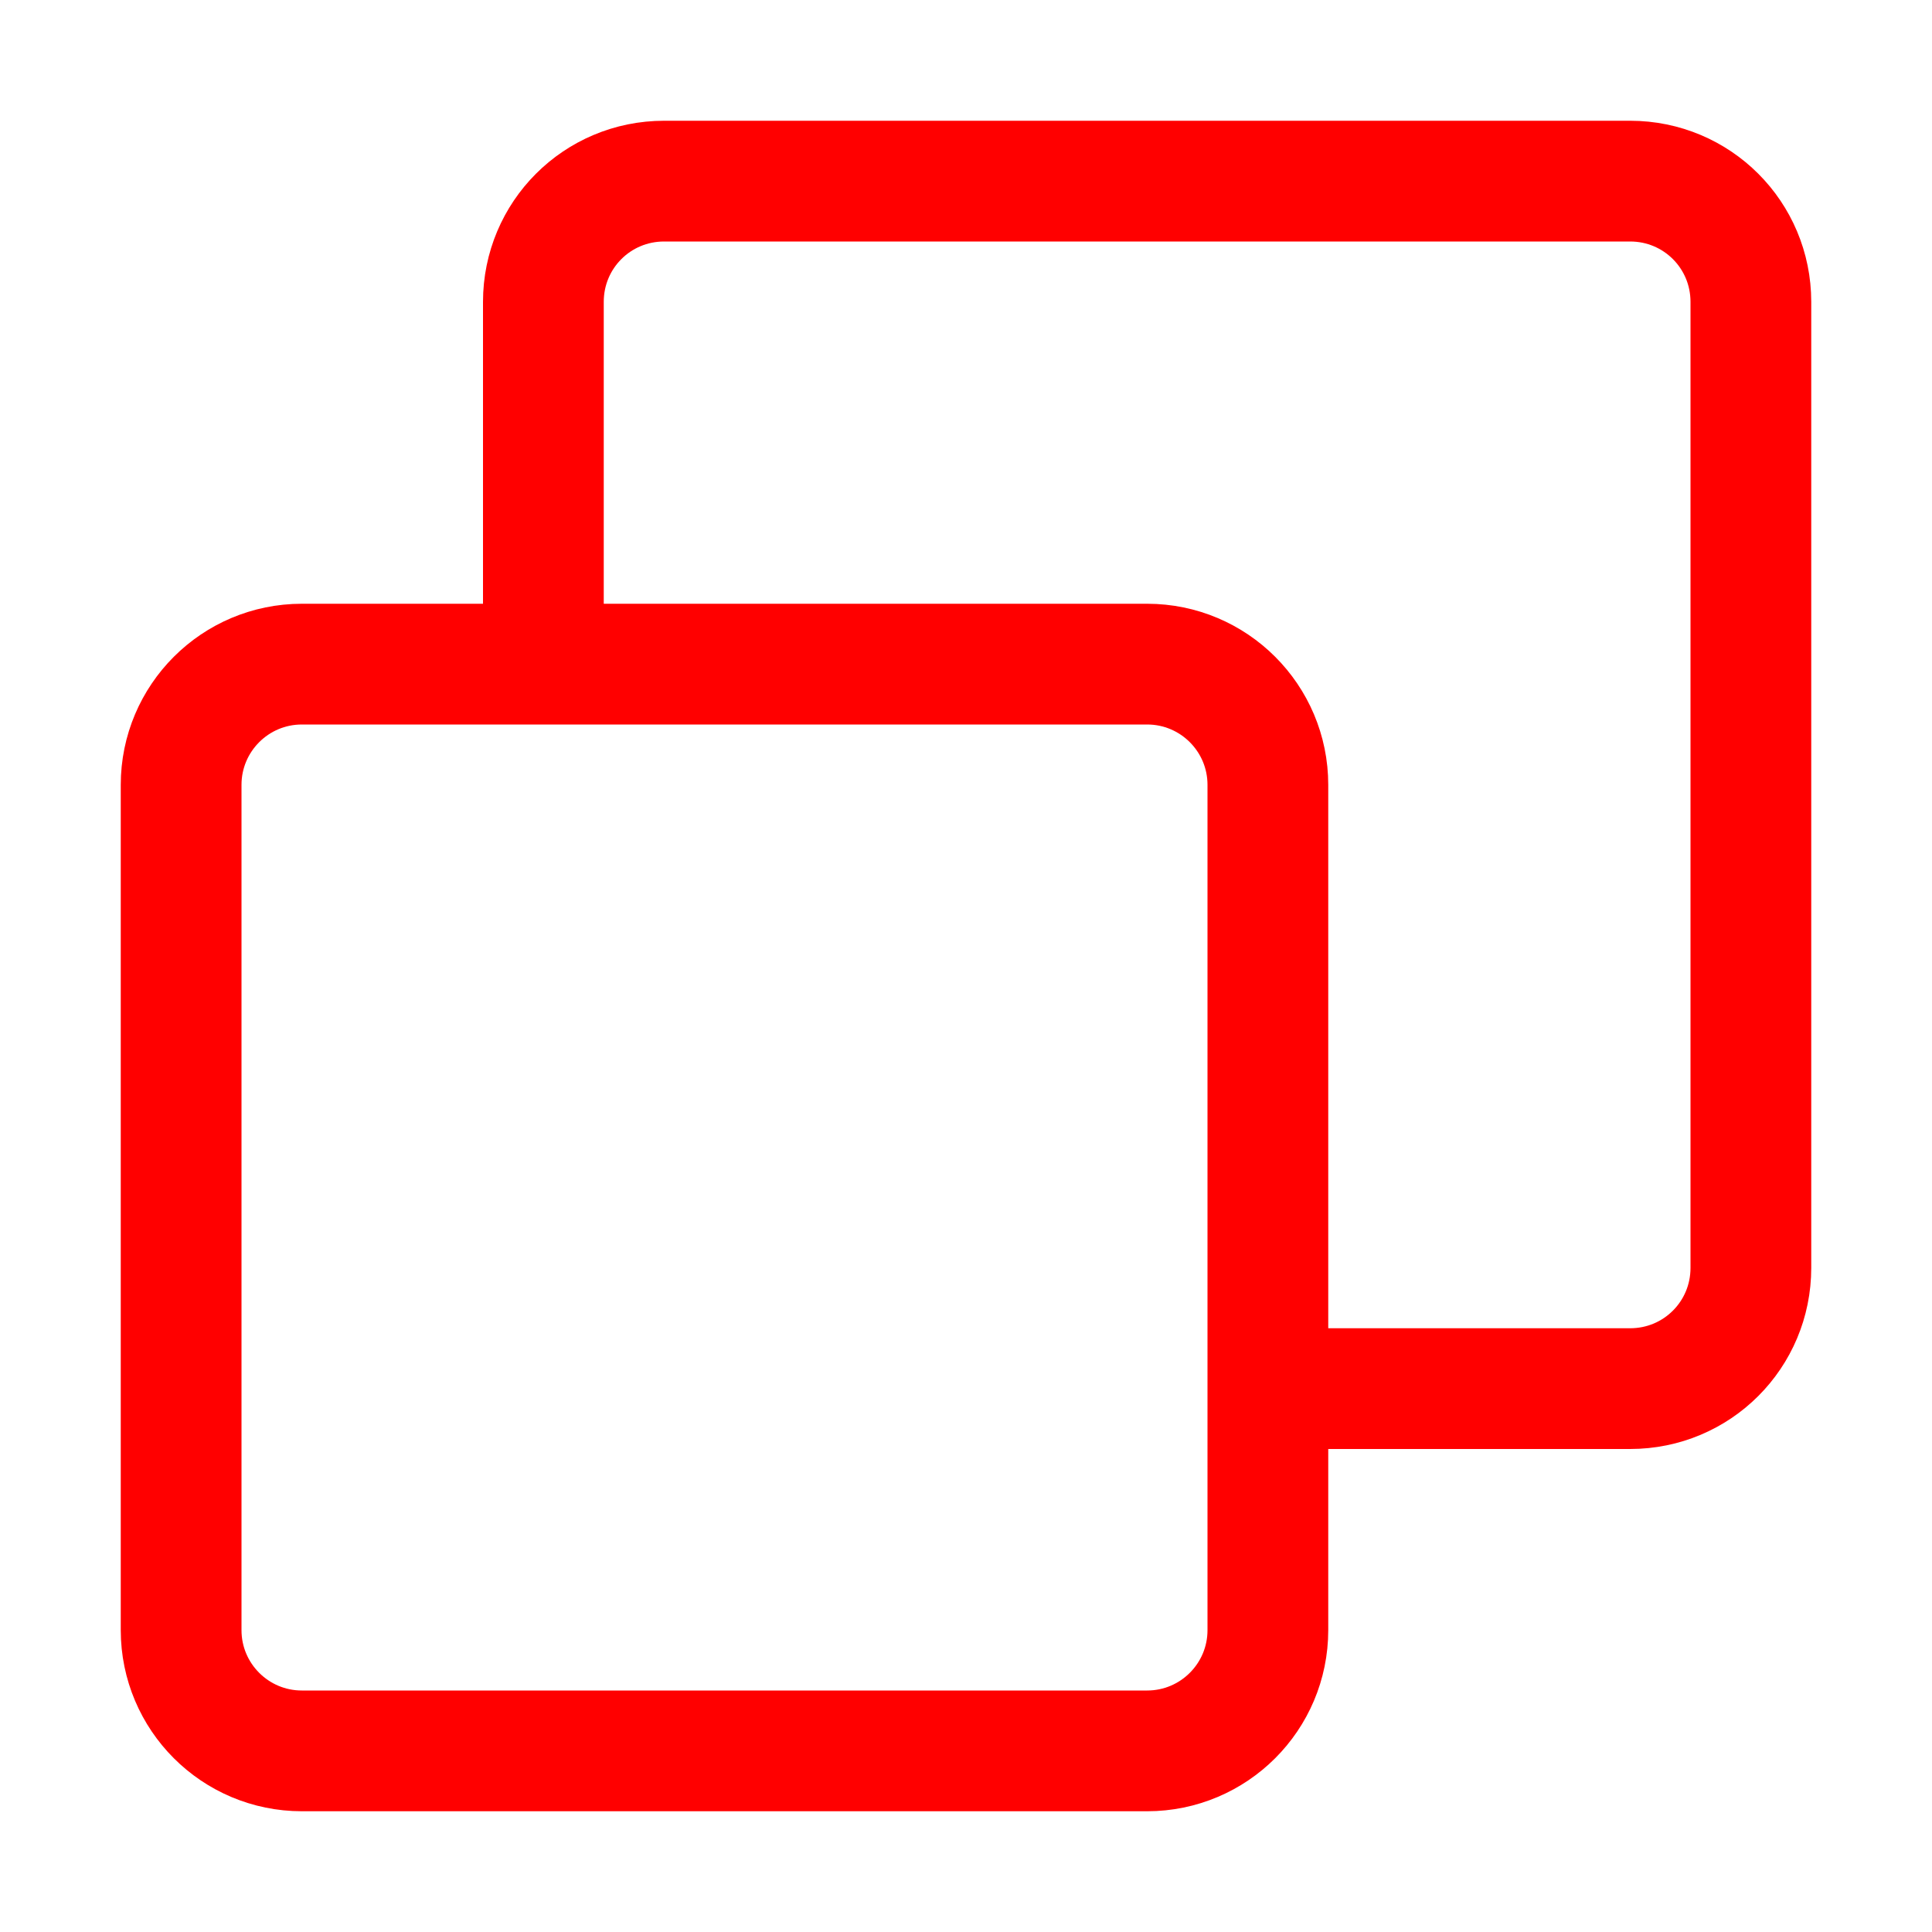
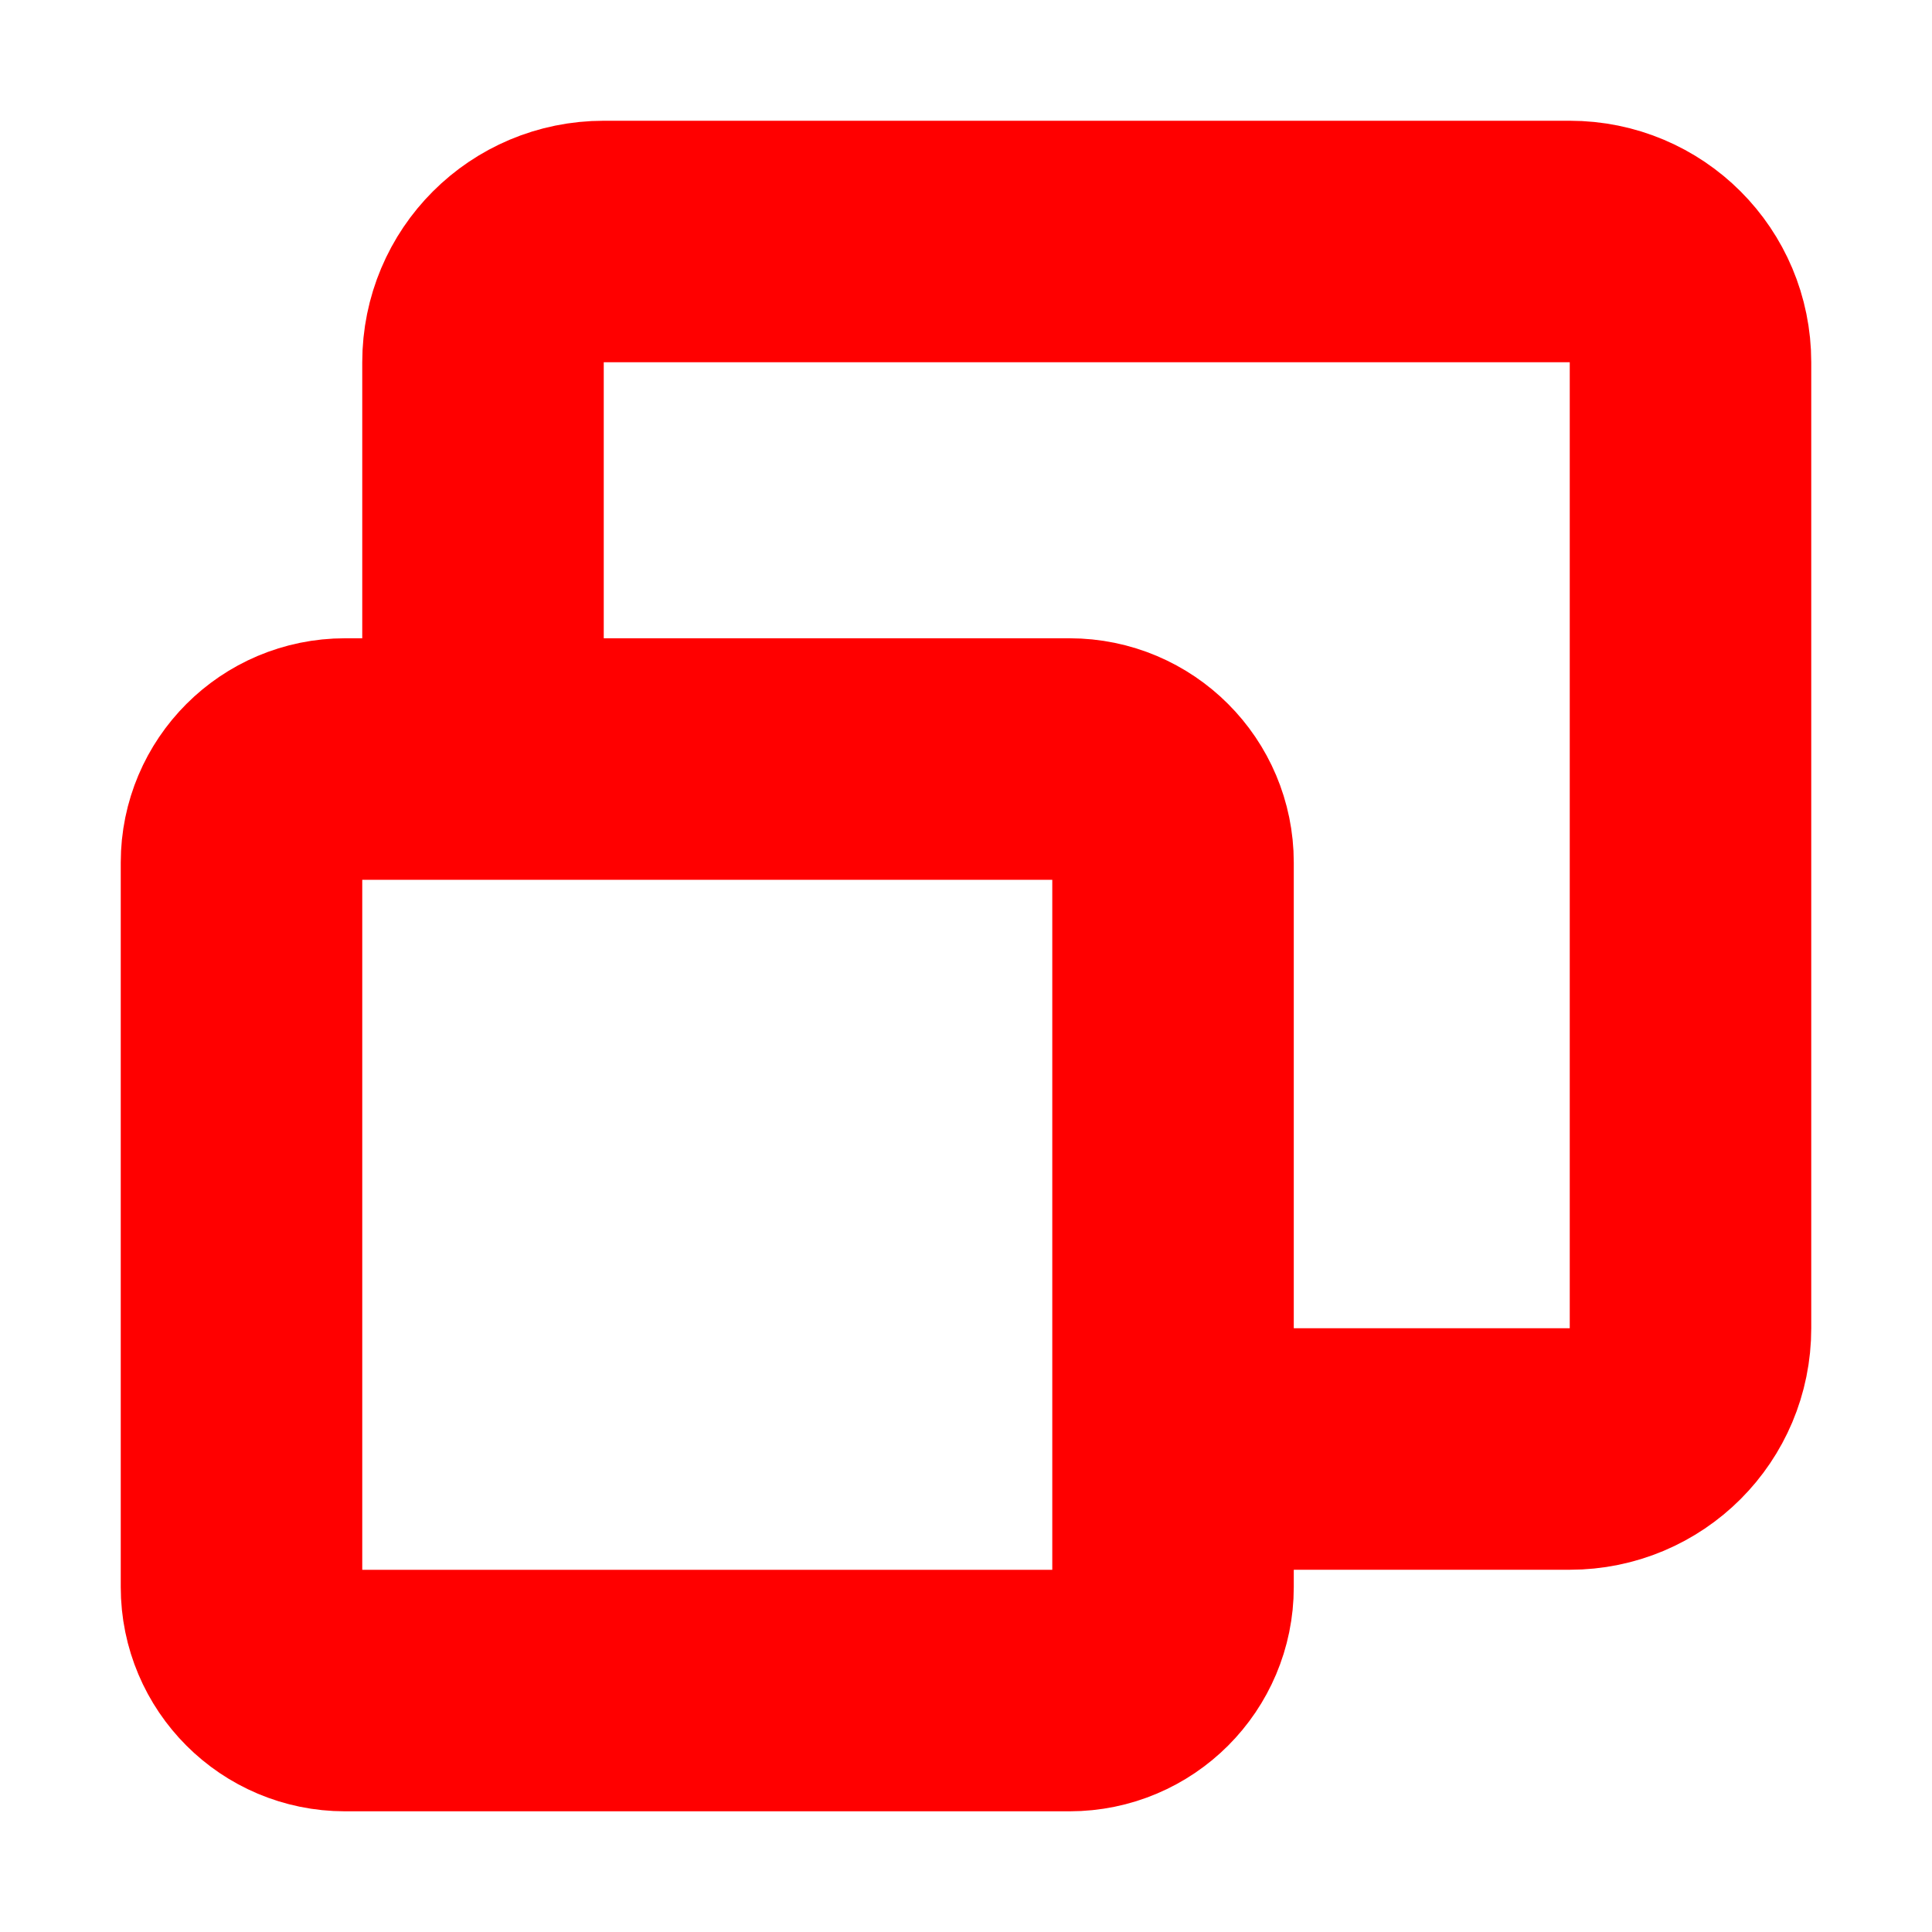
<svg xmlns="http://www.w3.org/2000/svg" width="32" height="32" viewBox="0 0 32 32" id="svg2" version="1.1">
  <defs id="defs4" />
  <g id="layer1" transform="translate(0,-1020.362)">
-     <path style="opacity:1;fill:none;fill-opacity:0;fill-rule:evenodd;stroke:#ff0000;stroke-width:2;stroke-linecap:butt;stroke-linejoin:miter;stroke-miterlimit:4;stroke-dasharray:none;stroke-opacity:1" d="M 9 11 L 9 5 C 9 3.892 9.892 3 11 3 L 11 3 L 27 3 C 28.108 3 29 3.892 29 5 L 29 21 C 29 22.108 28.108 23 27 23 L 21 23 " id="path904" transform="translate(0,1020.362)" />
-     <rect style="opacity:1;fill:#000000;fill-opacity:0;fill-rule:evenodd;stroke:#ff0000;stroke-width:2;stroke-linecap:butt;stroke-linejoin:miter;stroke-miterlimit:4;stroke-dasharray:none;stroke-opacity:1" id="rect3338-0-2" width="18" height="18" x="3" y="1031.362" ry="2" />
+     <path style="opacity:1;fill:none;fill-opacity:0;fill-rule:evenodd;stroke:#ff0000;stroke-width:4;stroke-linecap:square;stroke-linejoin:round;stroke-miterlimit:4;stroke-dasharray:none;stroke-opacity:1" d="m 8,1032.362 v -6 c 0,-1.108 0.892,-2 2,-2 v 0 h 16 c 1.108,0 2,0.892 2,2 v 16 c 0,1.108 -0.892,2 -2,2 h -6" id="path904" />
+     <rect style="opacity:1;fill:#000000;fill-opacity:0;fill-rule:evenodd;stroke:#ff0000;stroke-width:4;stroke-linecap:butt;stroke-linejoin:miter;stroke-miterlimit:4;stroke-dasharray:none;stroke-opacity:1" id="rect3338-0-2" width="15.429" height="15.429" x="4" y="1032.934" ry="1.714" />
  </g>
</svg>
